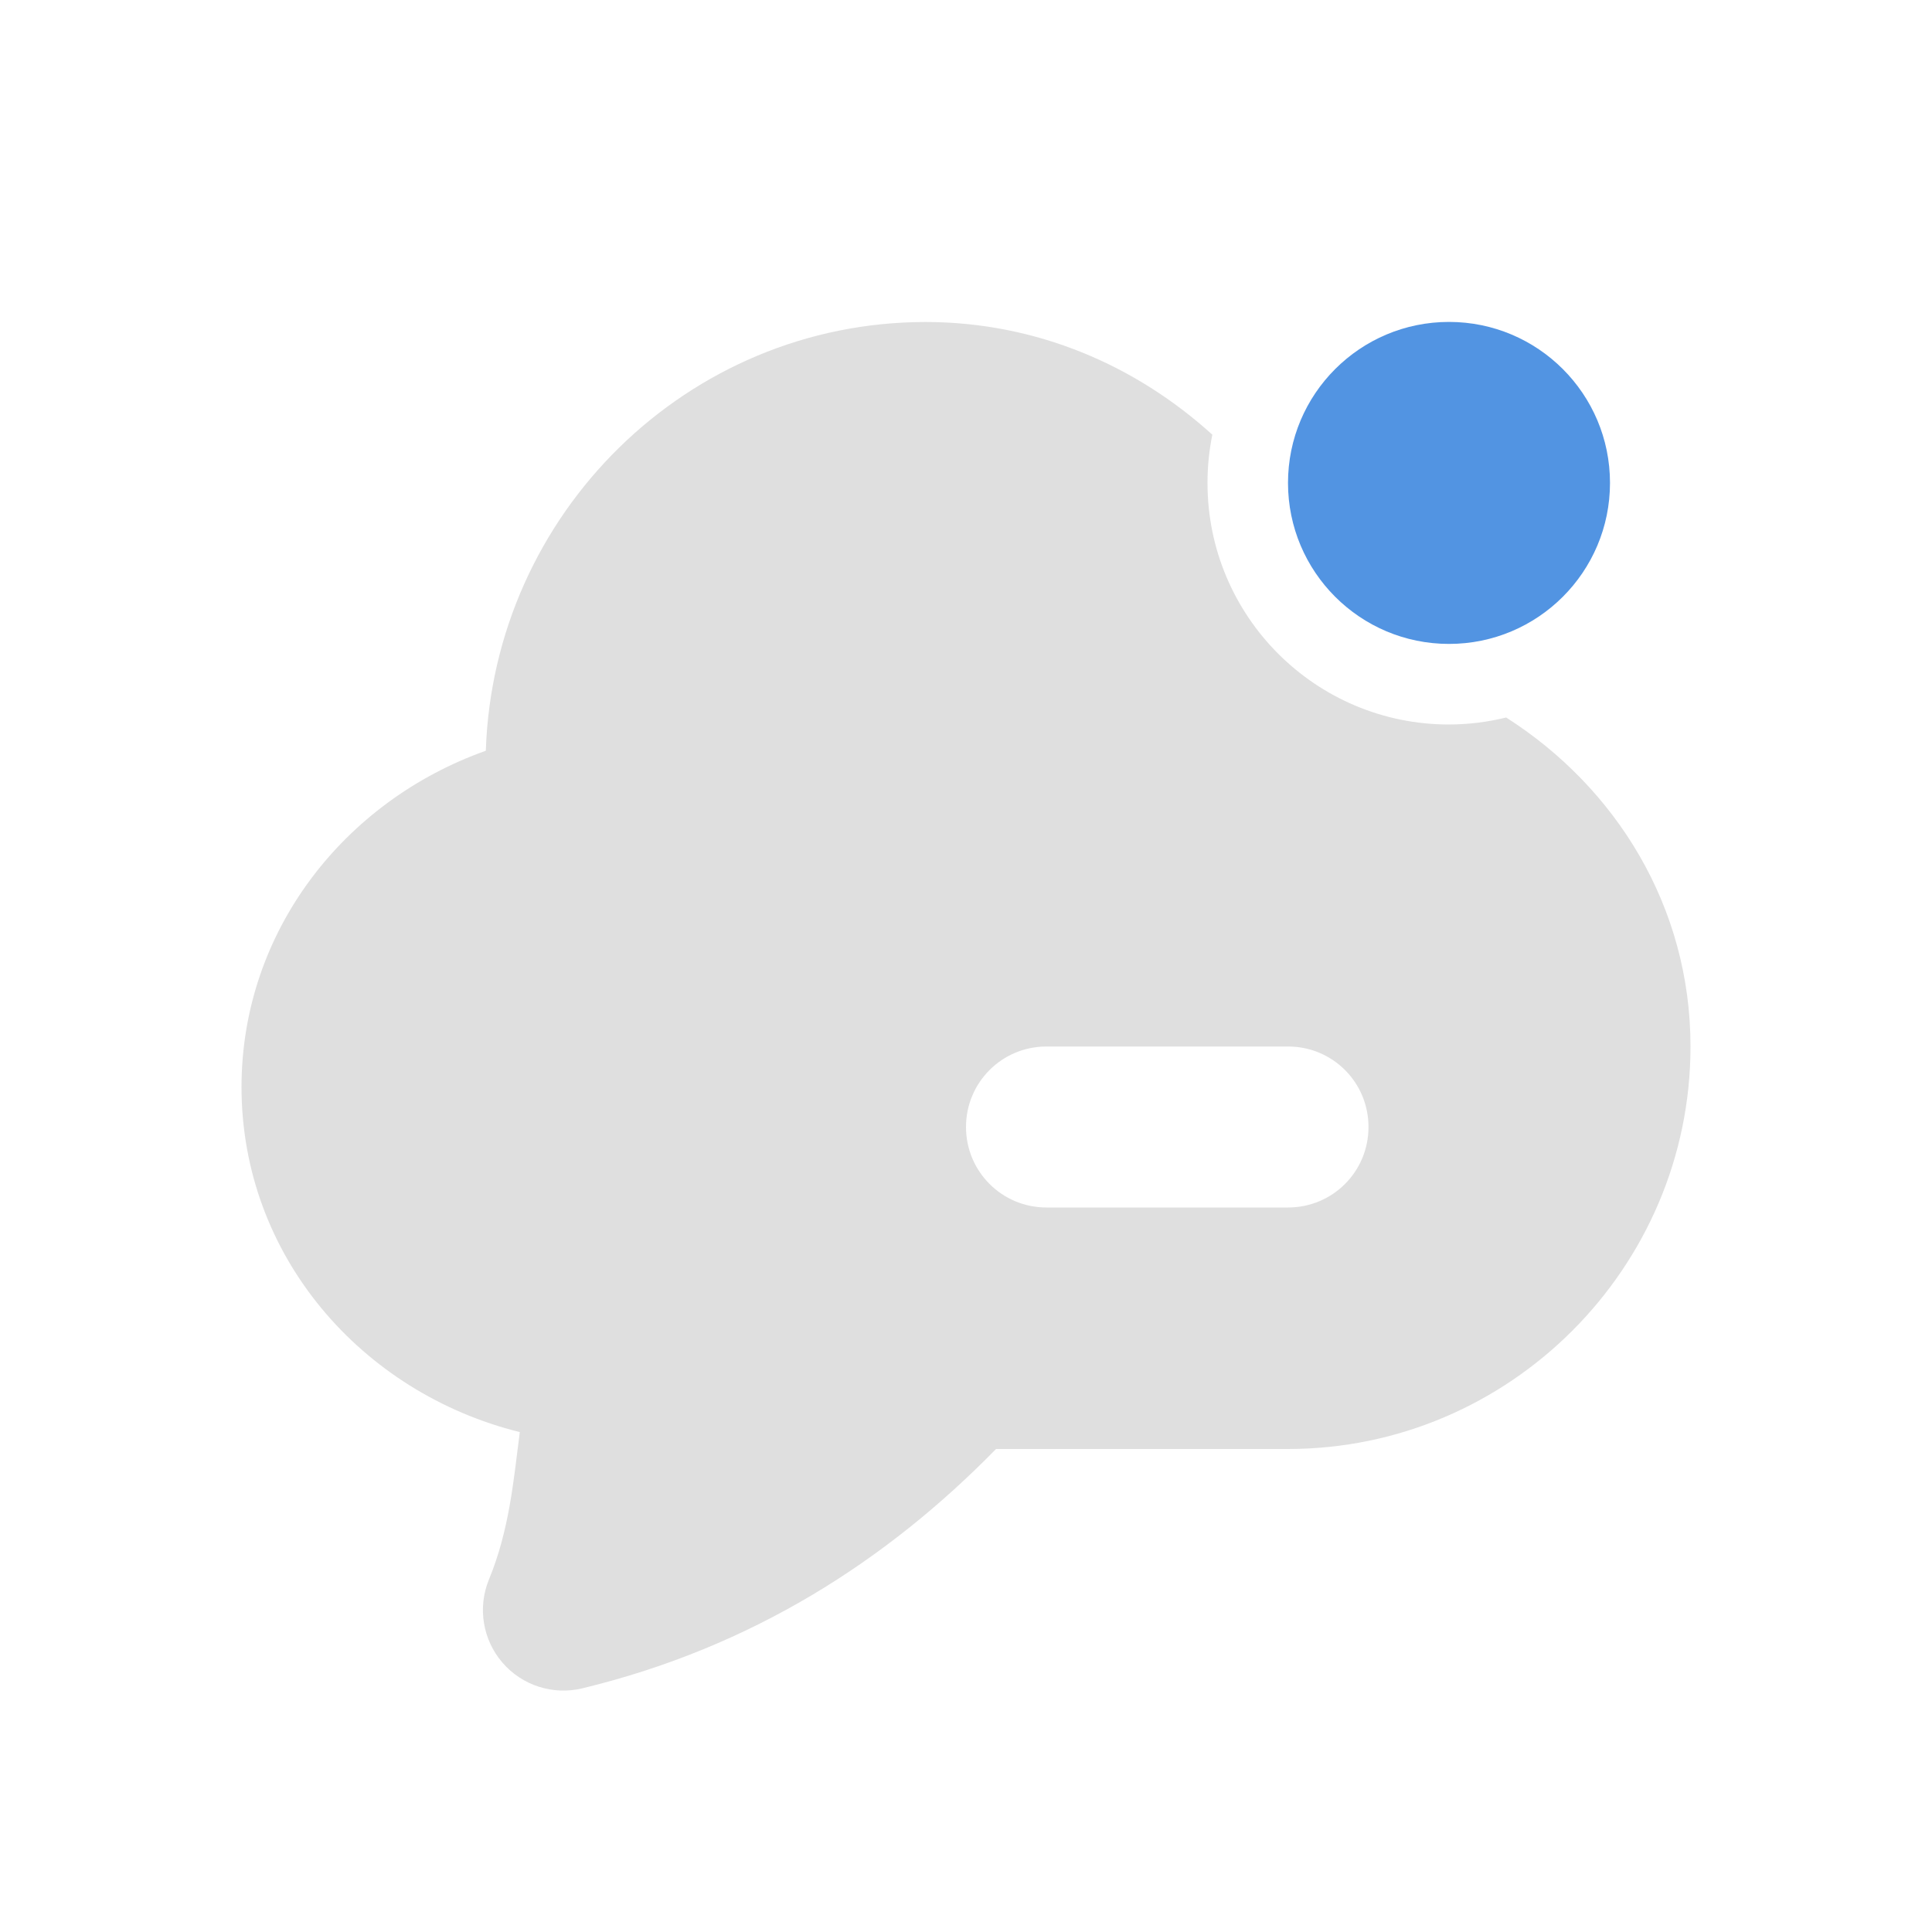
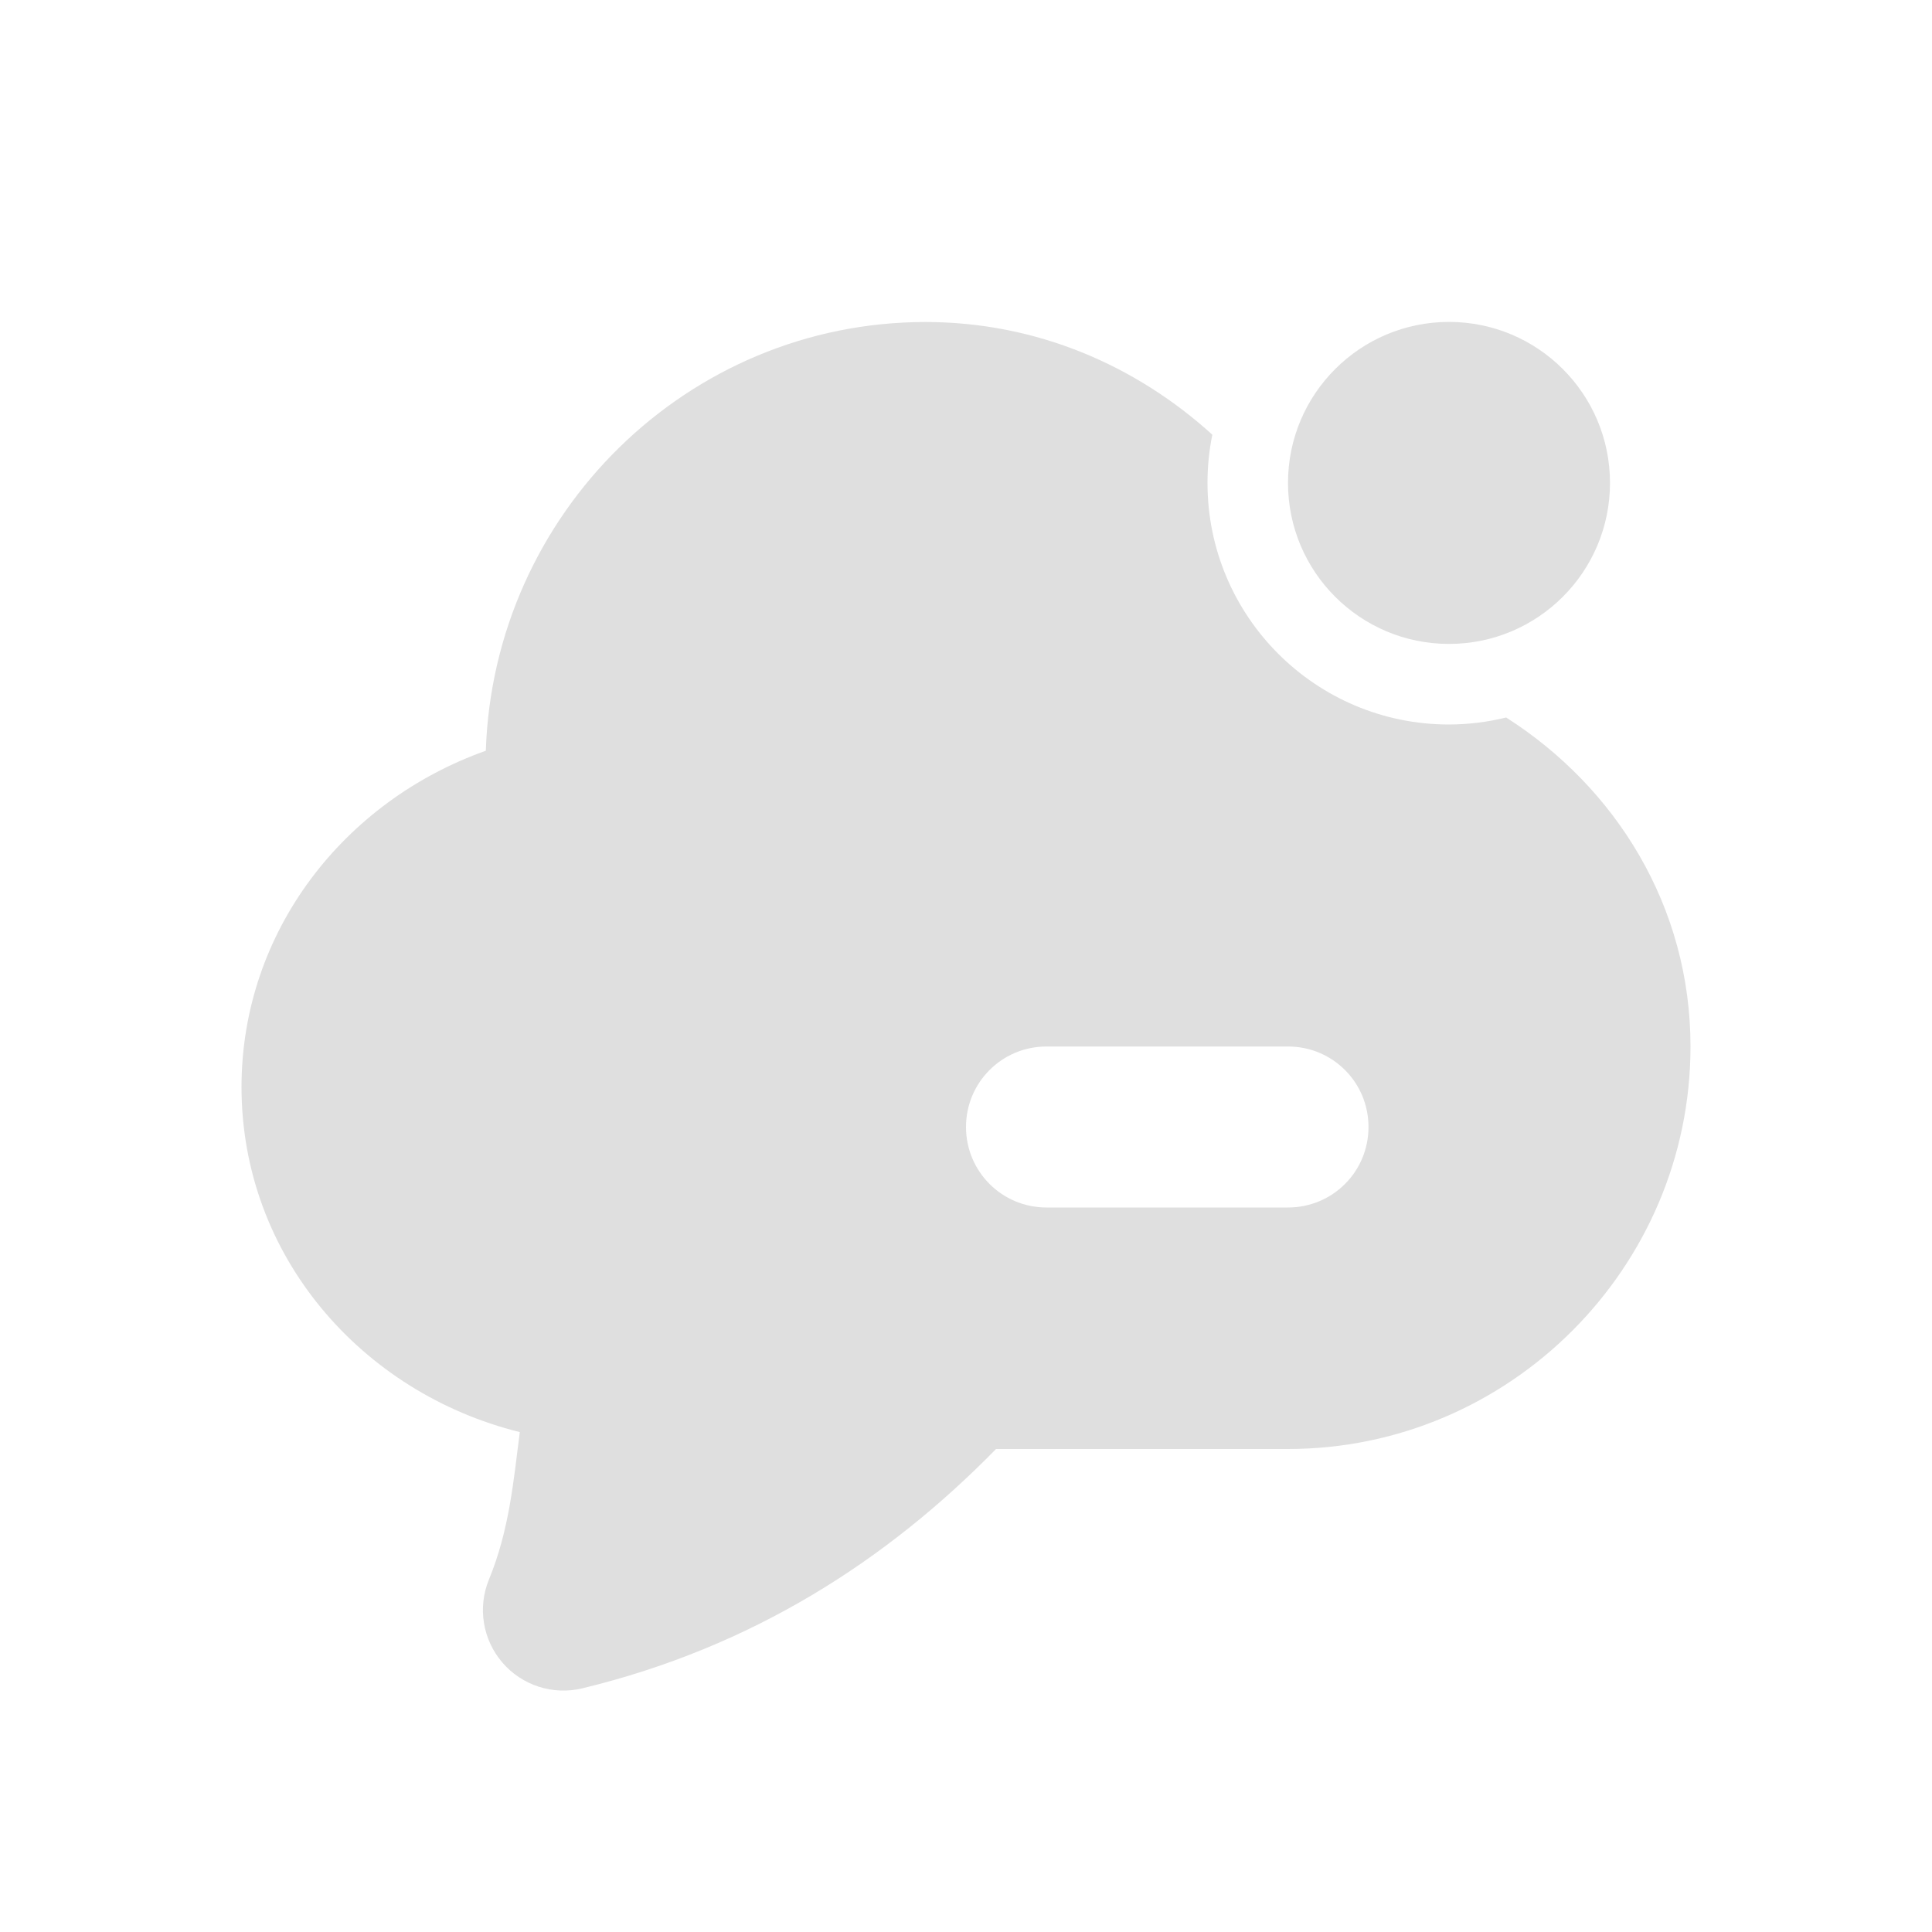
- <svg xmlns="http://www.w3.org/2000/svg" width="24" height="24">
-   <g fill="currentColor">
+ <svg xmlns="http://www.w3.org/2000/svg" width="24" height="24" version="1.1">
+   <g fill="#dfdfdf">
    <path d="M11.5 4C8.535 4 6.132 6.384 6.035 9.326 4.274 9.951 3.003 11.57 3 13.5c0 2.104 1.496 3.804 3.457 4.29-.078.608-.13 1.216-.383 1.831a1 1 0 0 0 1.16 1.352c2.11-.51 3.784-1.588 5.139-2.973H16c2.75 0 5-2.25 5-5 0-1.737-.925-3.217-2.29-4.087a3 3 0 0 1-.71.087 3 3 0 0 1-3-3 3 3 0 0 1 .06-.6c-.95-.862-2.183-1.398-3.558-1.4a1 1 0 0 0-.002 0zm1.5 9h3c.554 0 1 .445 1 1s-.446 1-1 1h-3c-.554 0-1-.447-1-1s.446-1 1-1z" color="#dfdfdf" />
-     <path d="M20 5.999a2 2 0 0 1-4 0 2 2 0 1 1 4 0z" color="#5294e2" />
+     <path d="m20 5.999a2 2 0 0 1-4 0 2 2 0 1 1 4 0z" color="#5294e2" />
  </g>
</svg>
